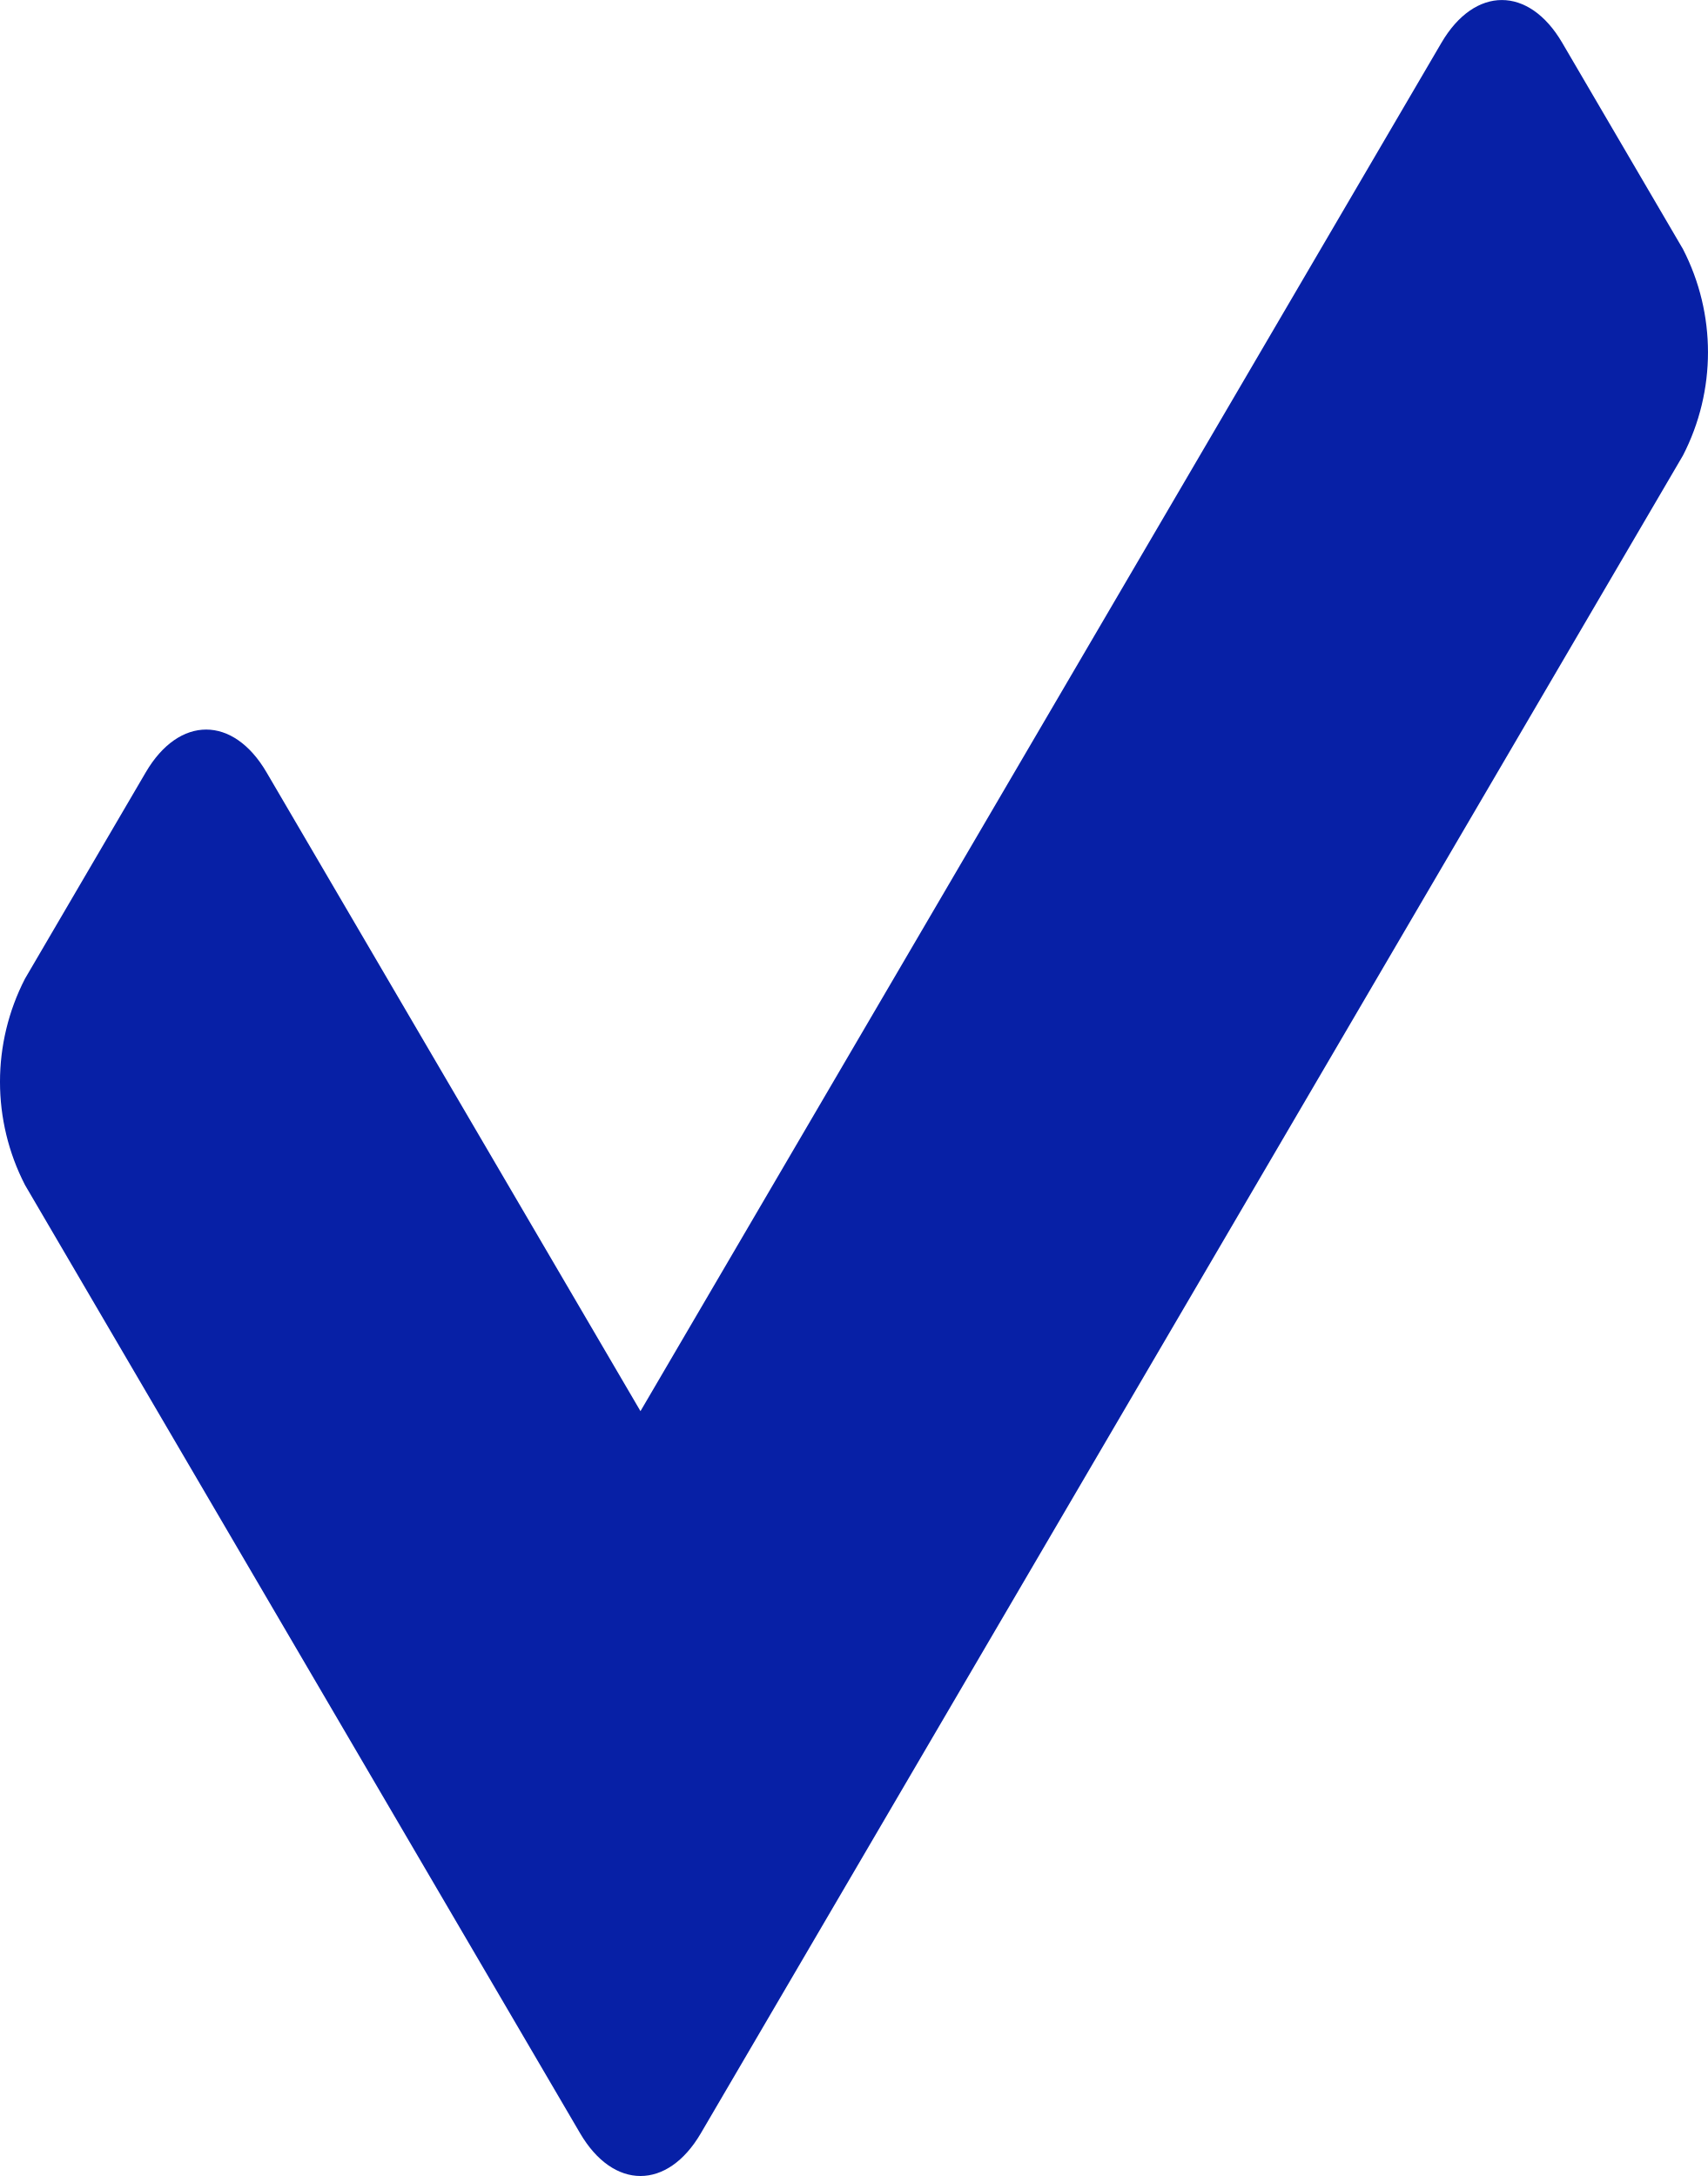
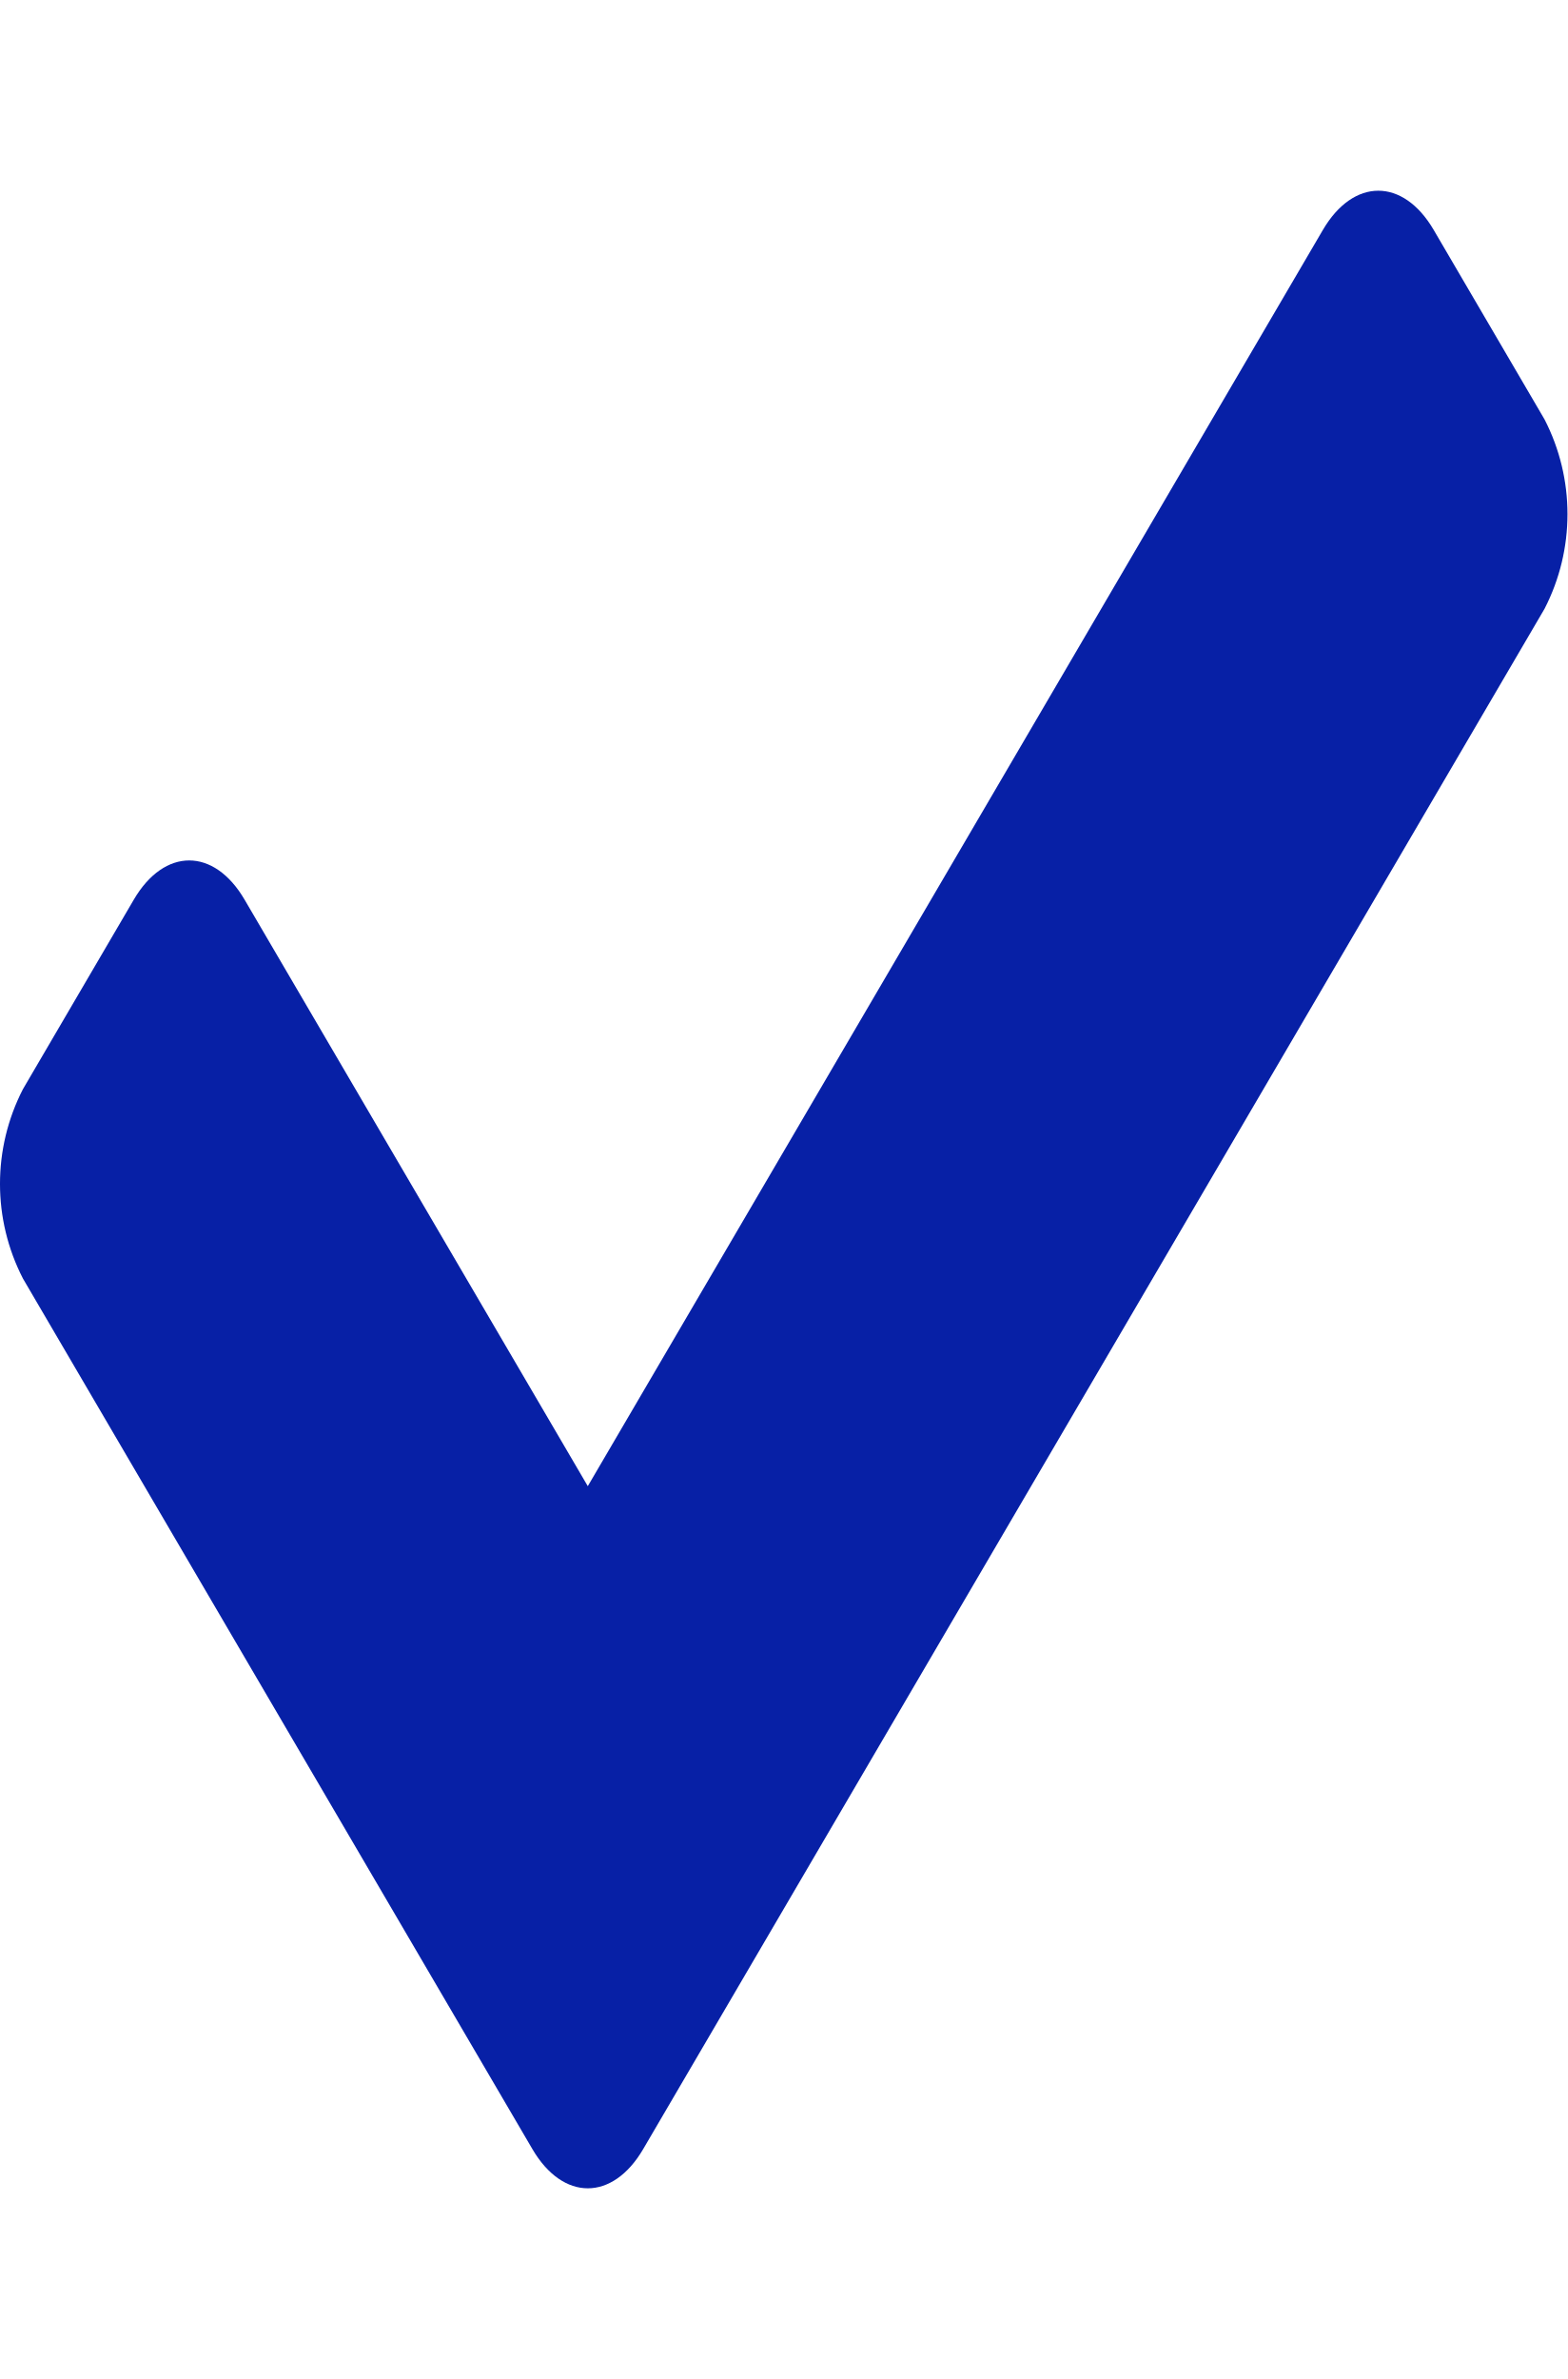
- <svg xmlns="http://www.w3.org/2000/svg" width="42.545" height="54.212" viewBox="0 0 42.545 54.212">
+ <svg xmlns="http://www.w3.org/2000/svg" width="22.545" height="34.212" viewBox="0 0 42.545 54.212">
  <path id="Icon_awesome-check" data-name="Icon awesome-check" d="M14.45,57.724.623,34.1a5.613,5.613,0,0,1,0-5.141l3.008-5.141c.831-1.42,2.178-1.42,3.008,0l9.315,15.916L35.906,5.642c.831-1.419,2.178-1.419,3.008,0l3.008,5.141a5.613,5.613,0,0,1,0,5.141l-24.464,41.8C16.628,59.144,15.281,59.144,14.45,57.724Z" transform="translate(0 -4.577)" fill="#0720a6" />
</svg>
